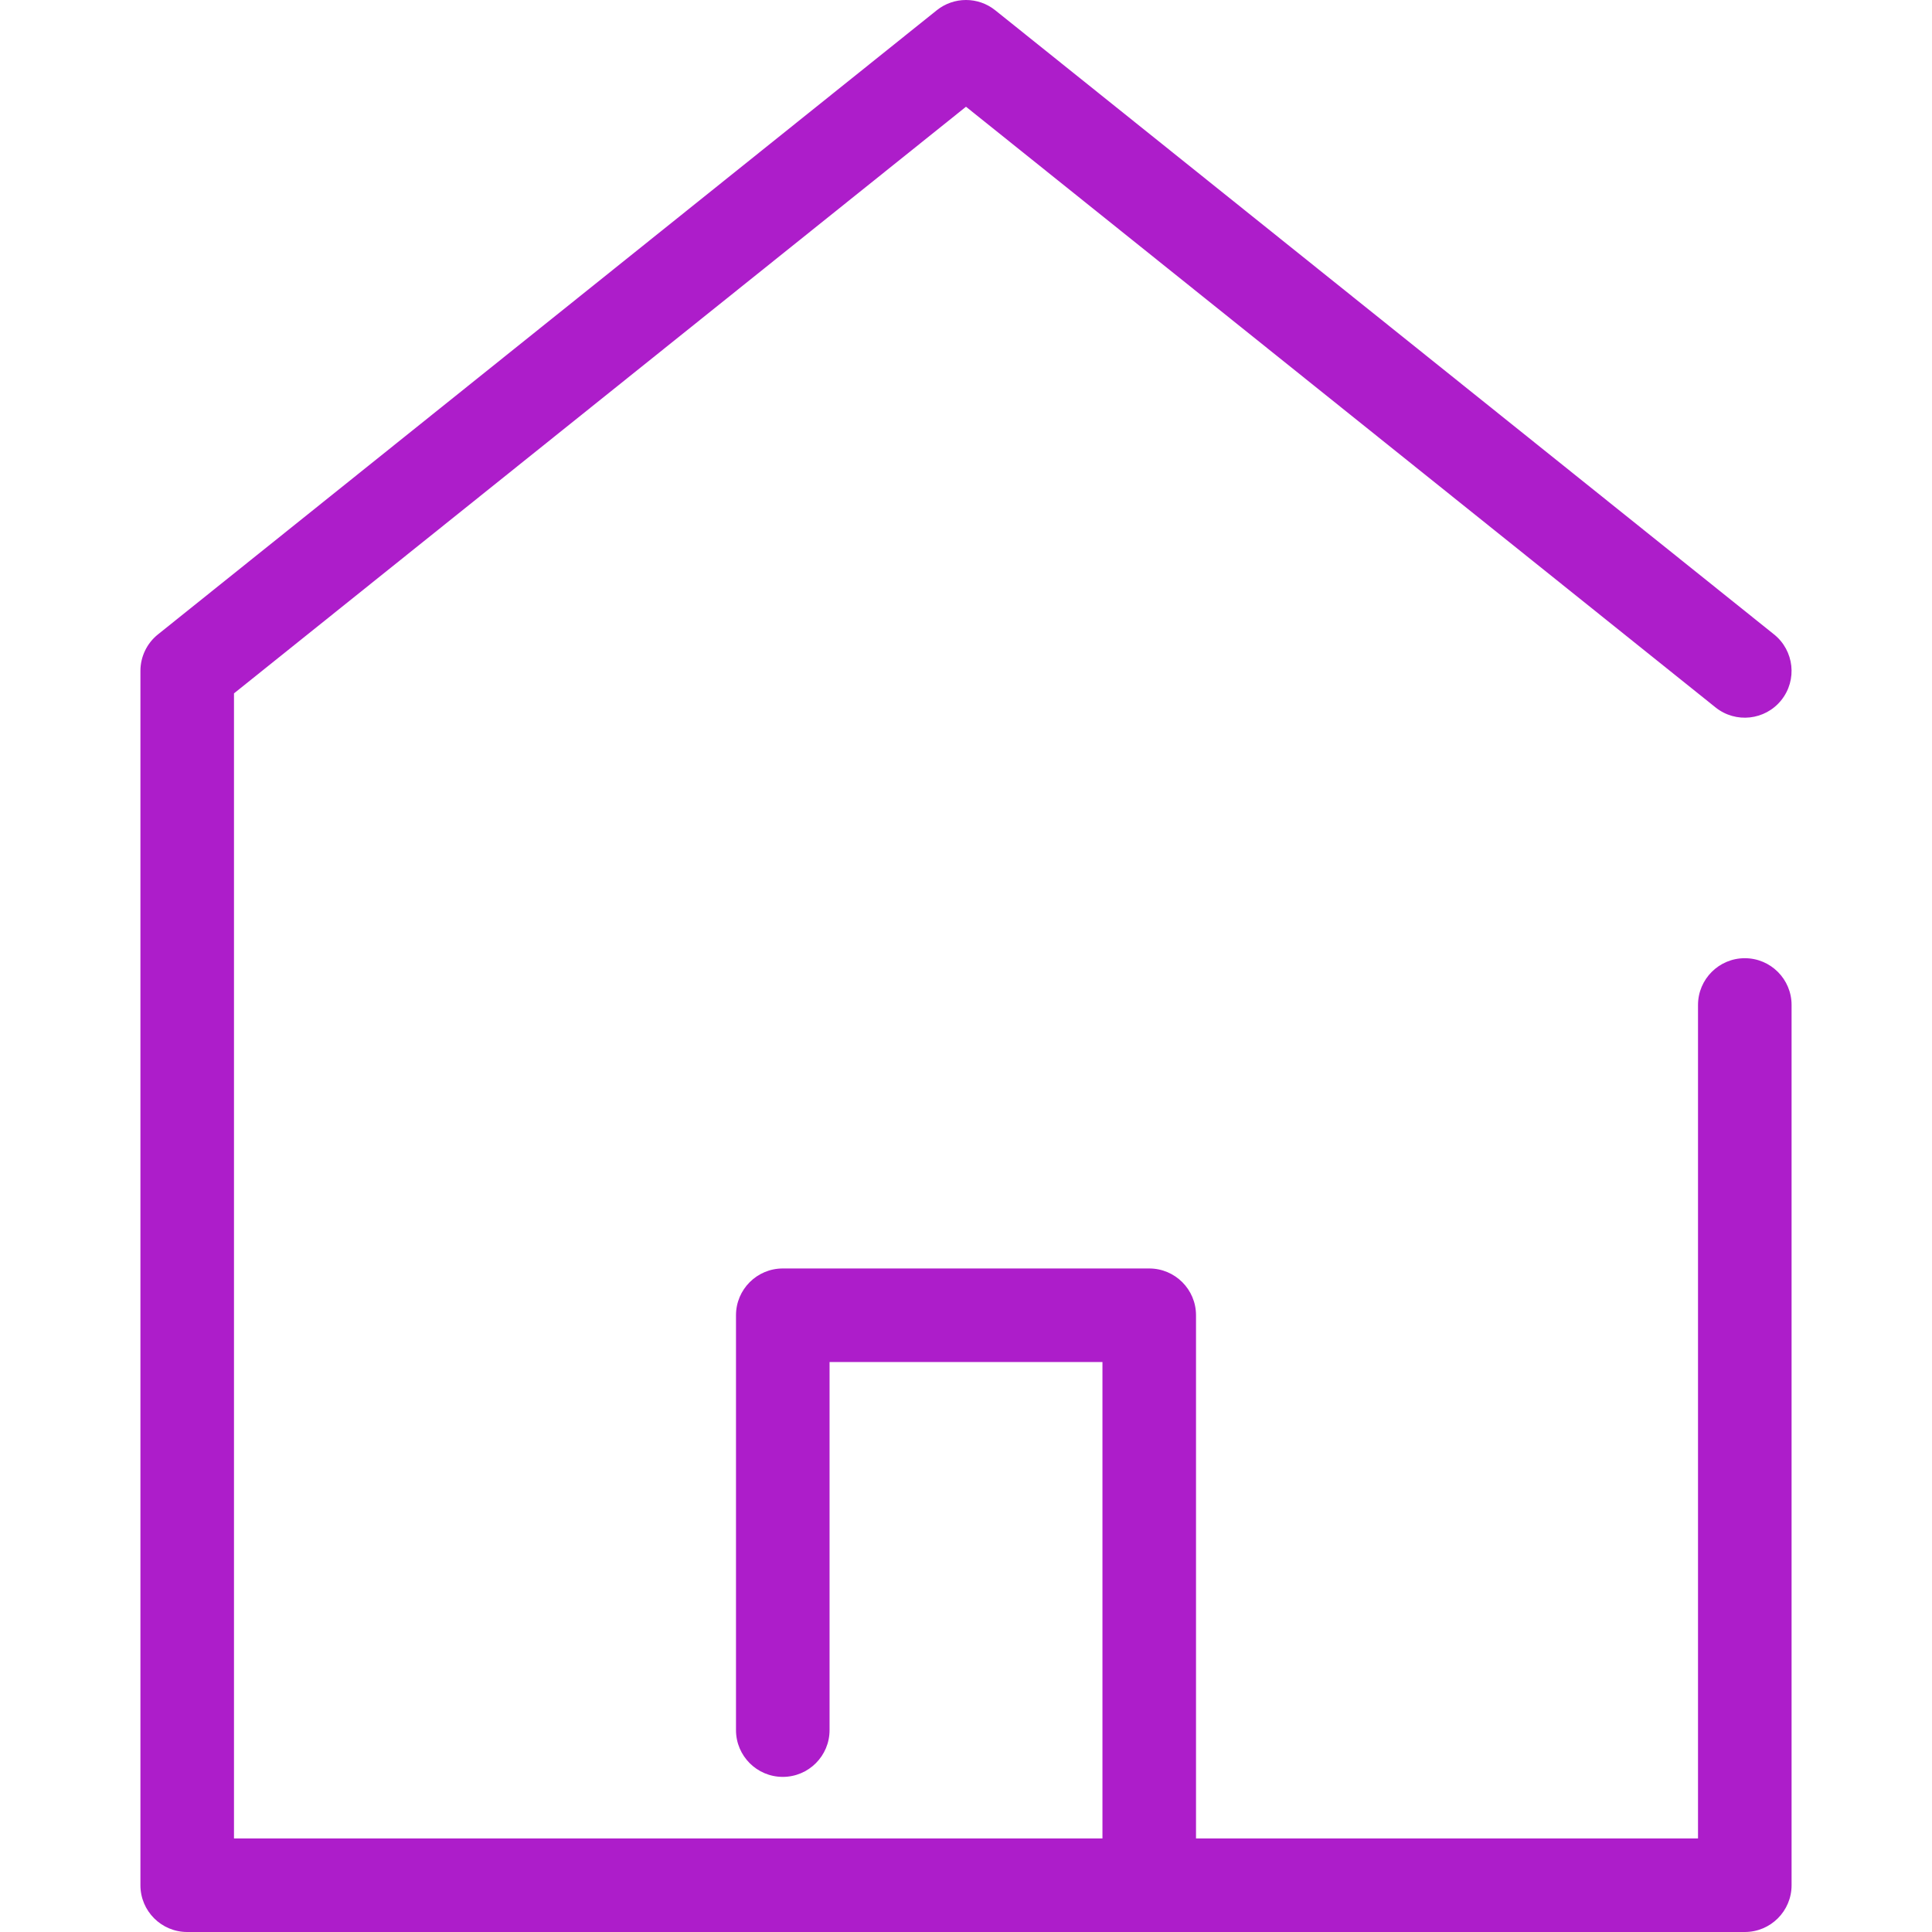
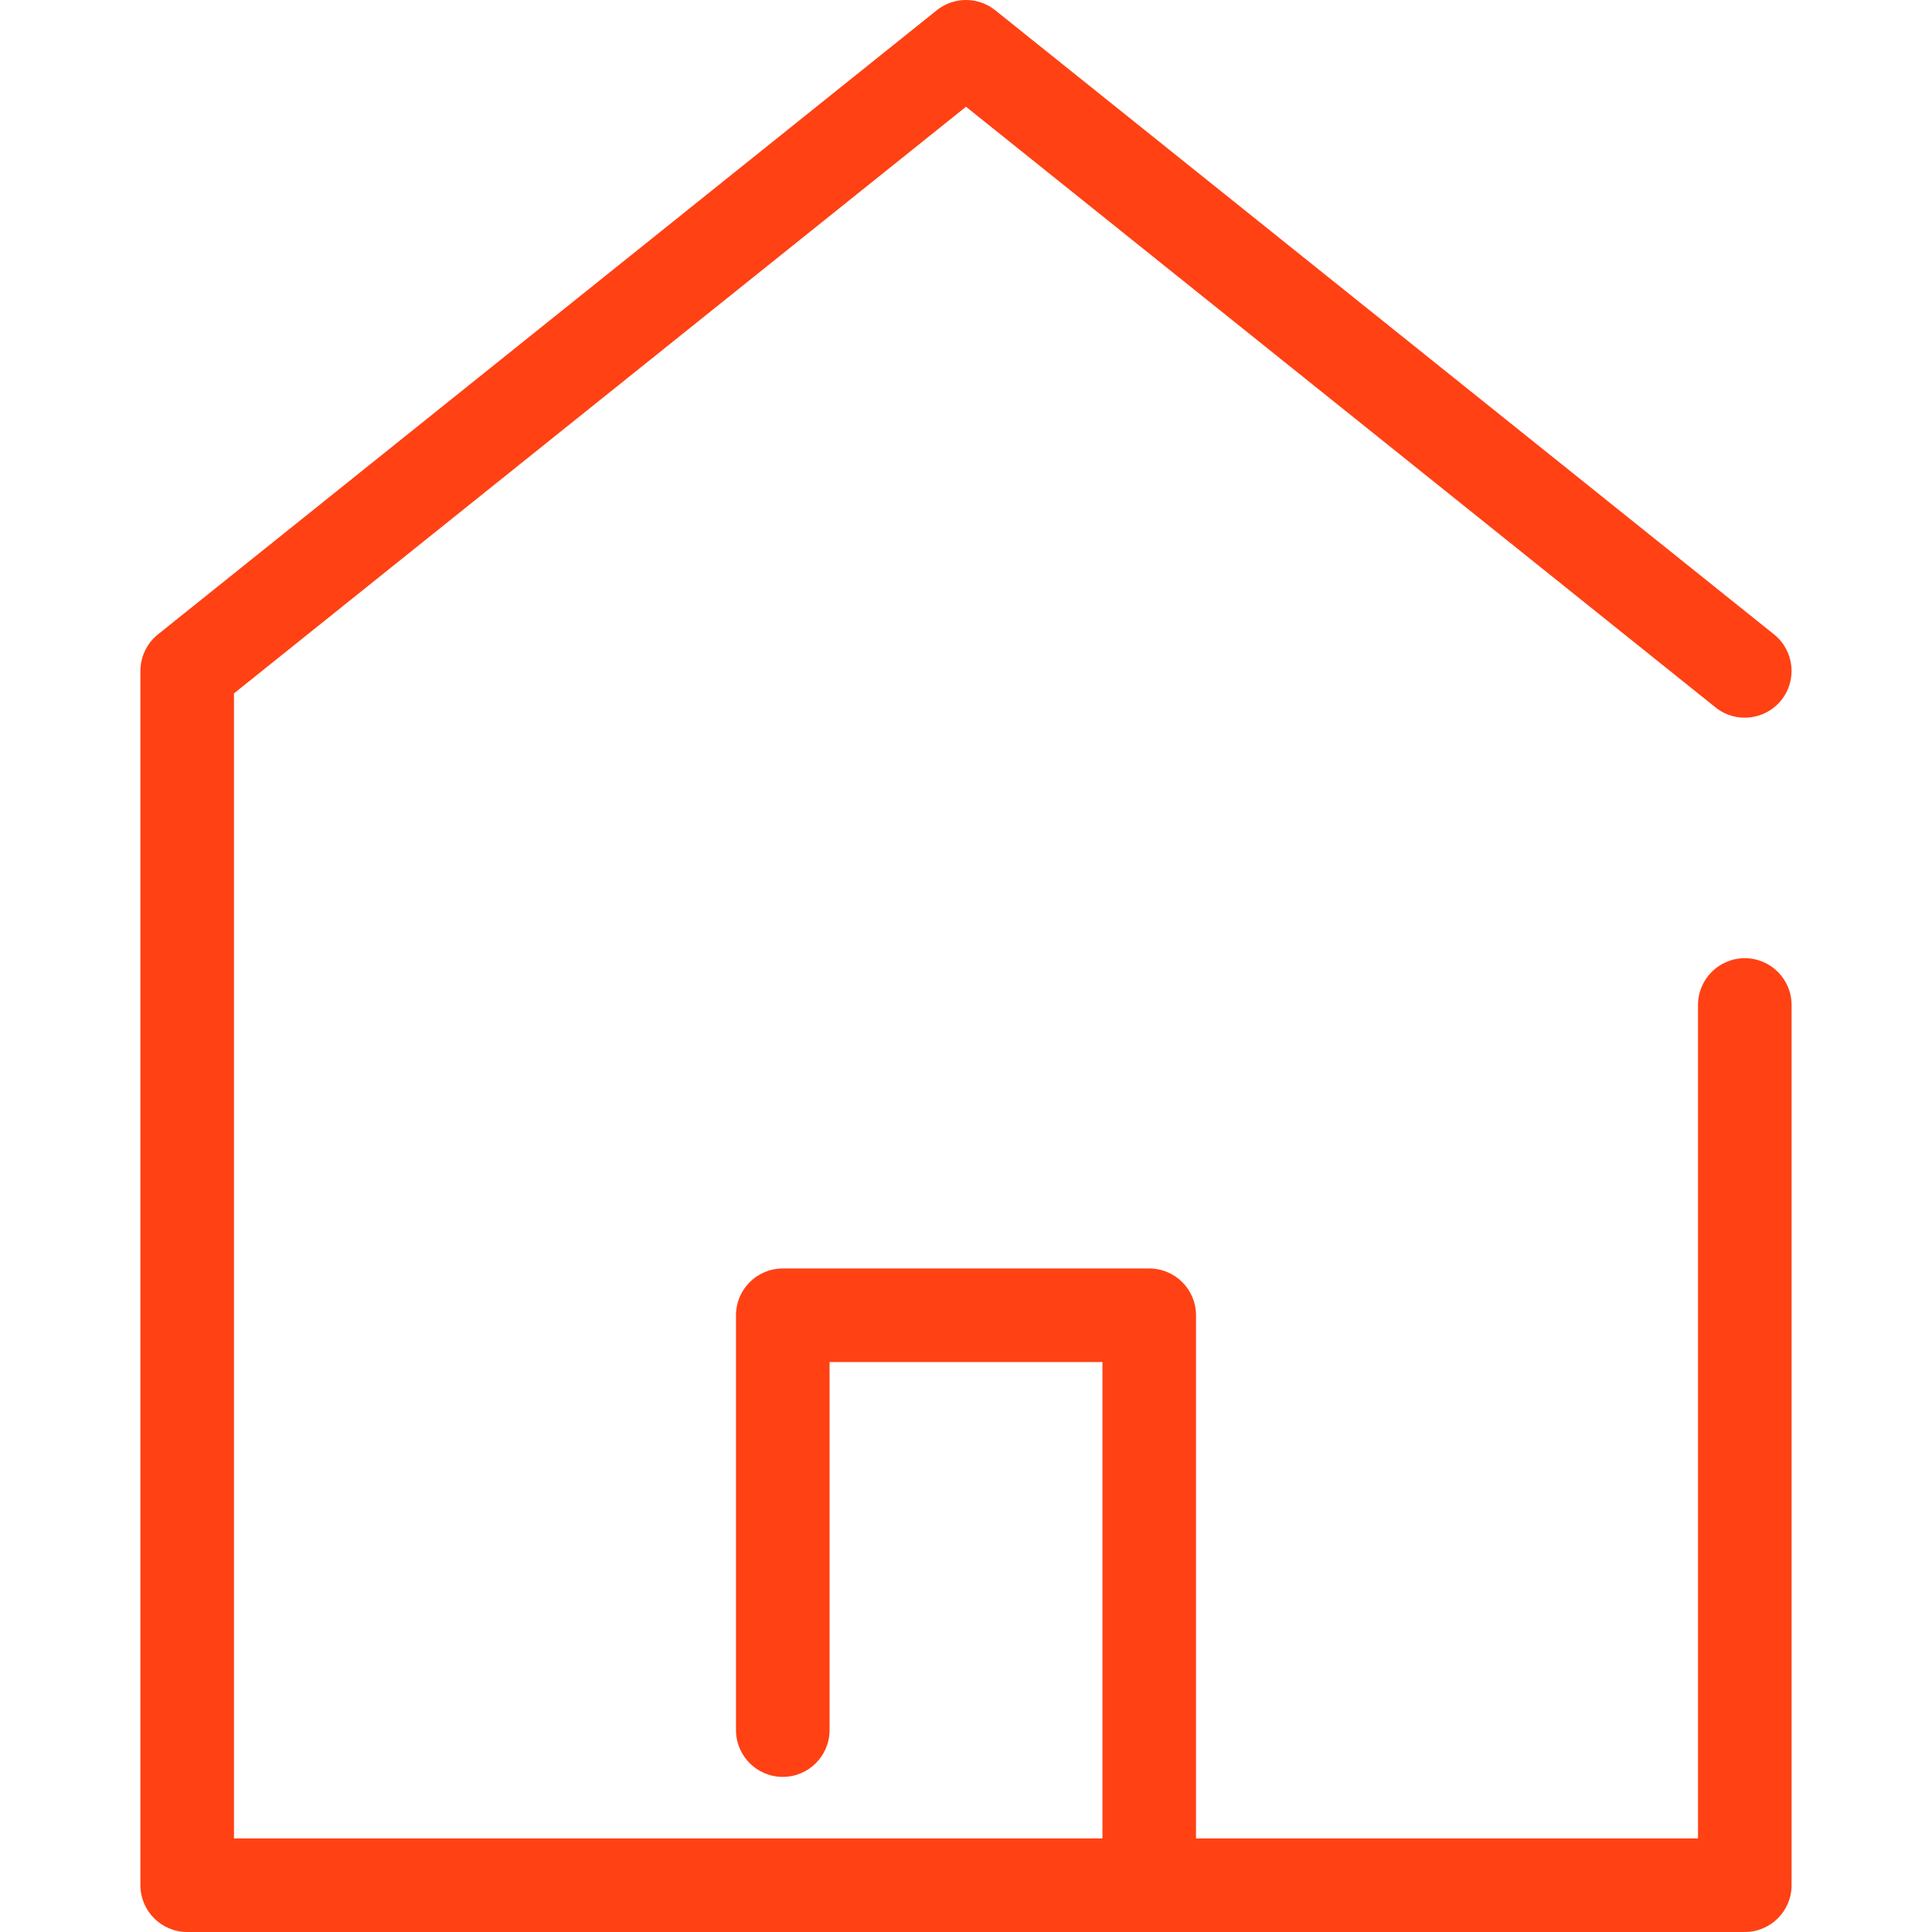
<svg xmlns="http://www.w3.org/2000/svg" version="1.1" id="Capa_1" x="0px" y="0px" viewBox="0 0 247.789 247.789" style="enable-background:new 0 0 247.789 247.789;" xml:space="preserve">
-   <path fill="#ad1dca" d="M223.779,122.895c-3.313,0-6,2.687-6,6v106.895h-64.384v-67.102c0-3.313-2.687-6-6-6h-47c-3.313,0-6,2.687-6,6v53.207  c0,3.313,2.687,6,6,6s6-2.687,6-6v-47.207h35v61.102H30.01V88.929l93.884-75.239l96.132,77.04c2.586,2.073,6.362,1.655,8.434-0.93  c2.072-2.586,1.656-6.361-0.93-8.434L127.646,1.318c-2.192-1.758-5.312-1.758-7.504,0L20.258,81.366  c-1.421,1.139-2.248,2.86-2.248,4.682v155.741c0,3.313,2.686,6,6,6h199.769c3.314,0,6-2.687,6-6V128.895  C229.779,125.581,227.093,122.895,223.779,122.895z" />
+   <path fill="#FF4114" d="M223.779,122.895c-3.313,0-6,2.687-6,6v106.895h-64.384v-67.102c0-3.313-2.687-6-6-6h-47c-3.313,0-6,2.687-6,6v53.207  c0,3.313,2.687,6,6,6s6-2.687,6-6v-47.207h35v61.102H30.01V88.929l93.884-75.239l96.132,77.04c2.586,2.073,6.362,1.655,8.434-0.93  c2.072-2.586,1.656-6.361-0.93-8.434L127.646,1.318c-2.192-1.758-5.312-1.758-7.504,0L20.258,81.366  c-1.421,1.139-2.248,2.86-2.248,4.682v155.741c0,3.313,2.686,6,6,6h199.769c3.314,0,6-2.687,6-6V128.895  C229.779,125.581,227.093,122.895,223.779,122.895z" />
  <g>
</g>
  <g>
</g>
  <g>
</g>
  <g>
</g>
  <g>
</g>
  <g>
</g>
  <g>
</g>
  <g>
</g>
  <g>
</g>
  <g>
</g>
  <g>
</g>
  <g>
</g>
  <g>
</g>
  <g>
</g>
  <g>
</g>
</svg>
